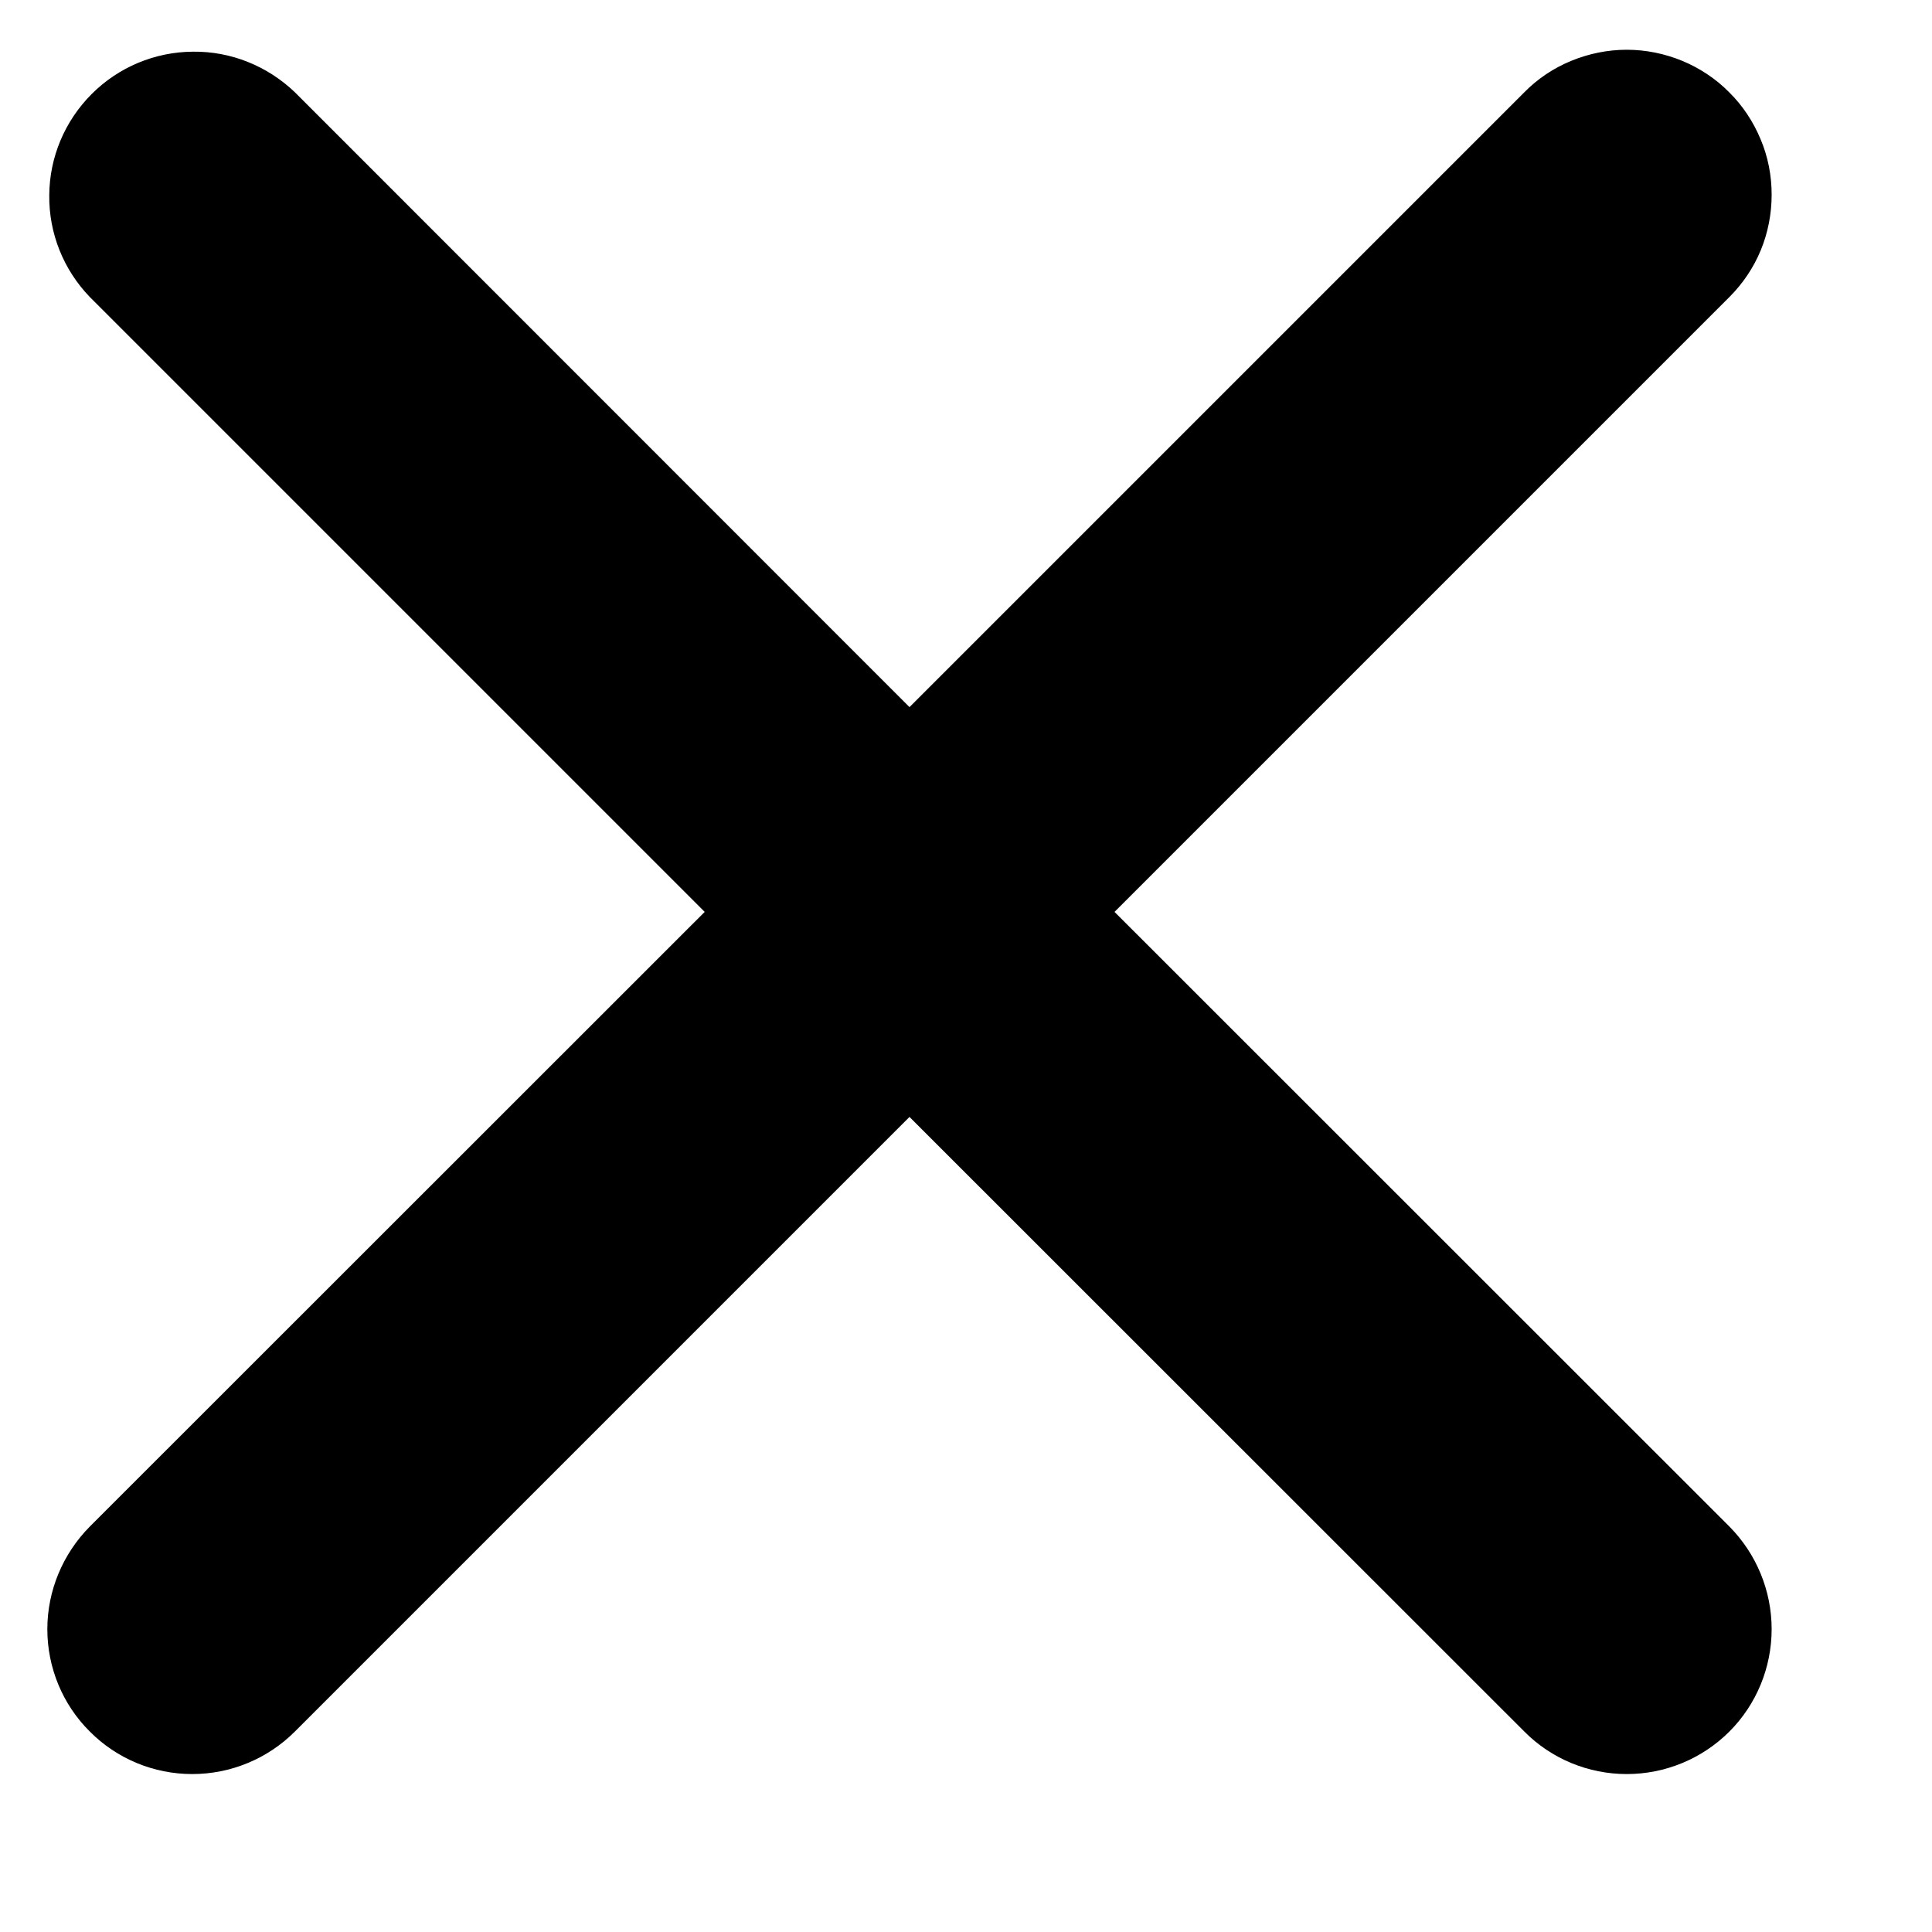
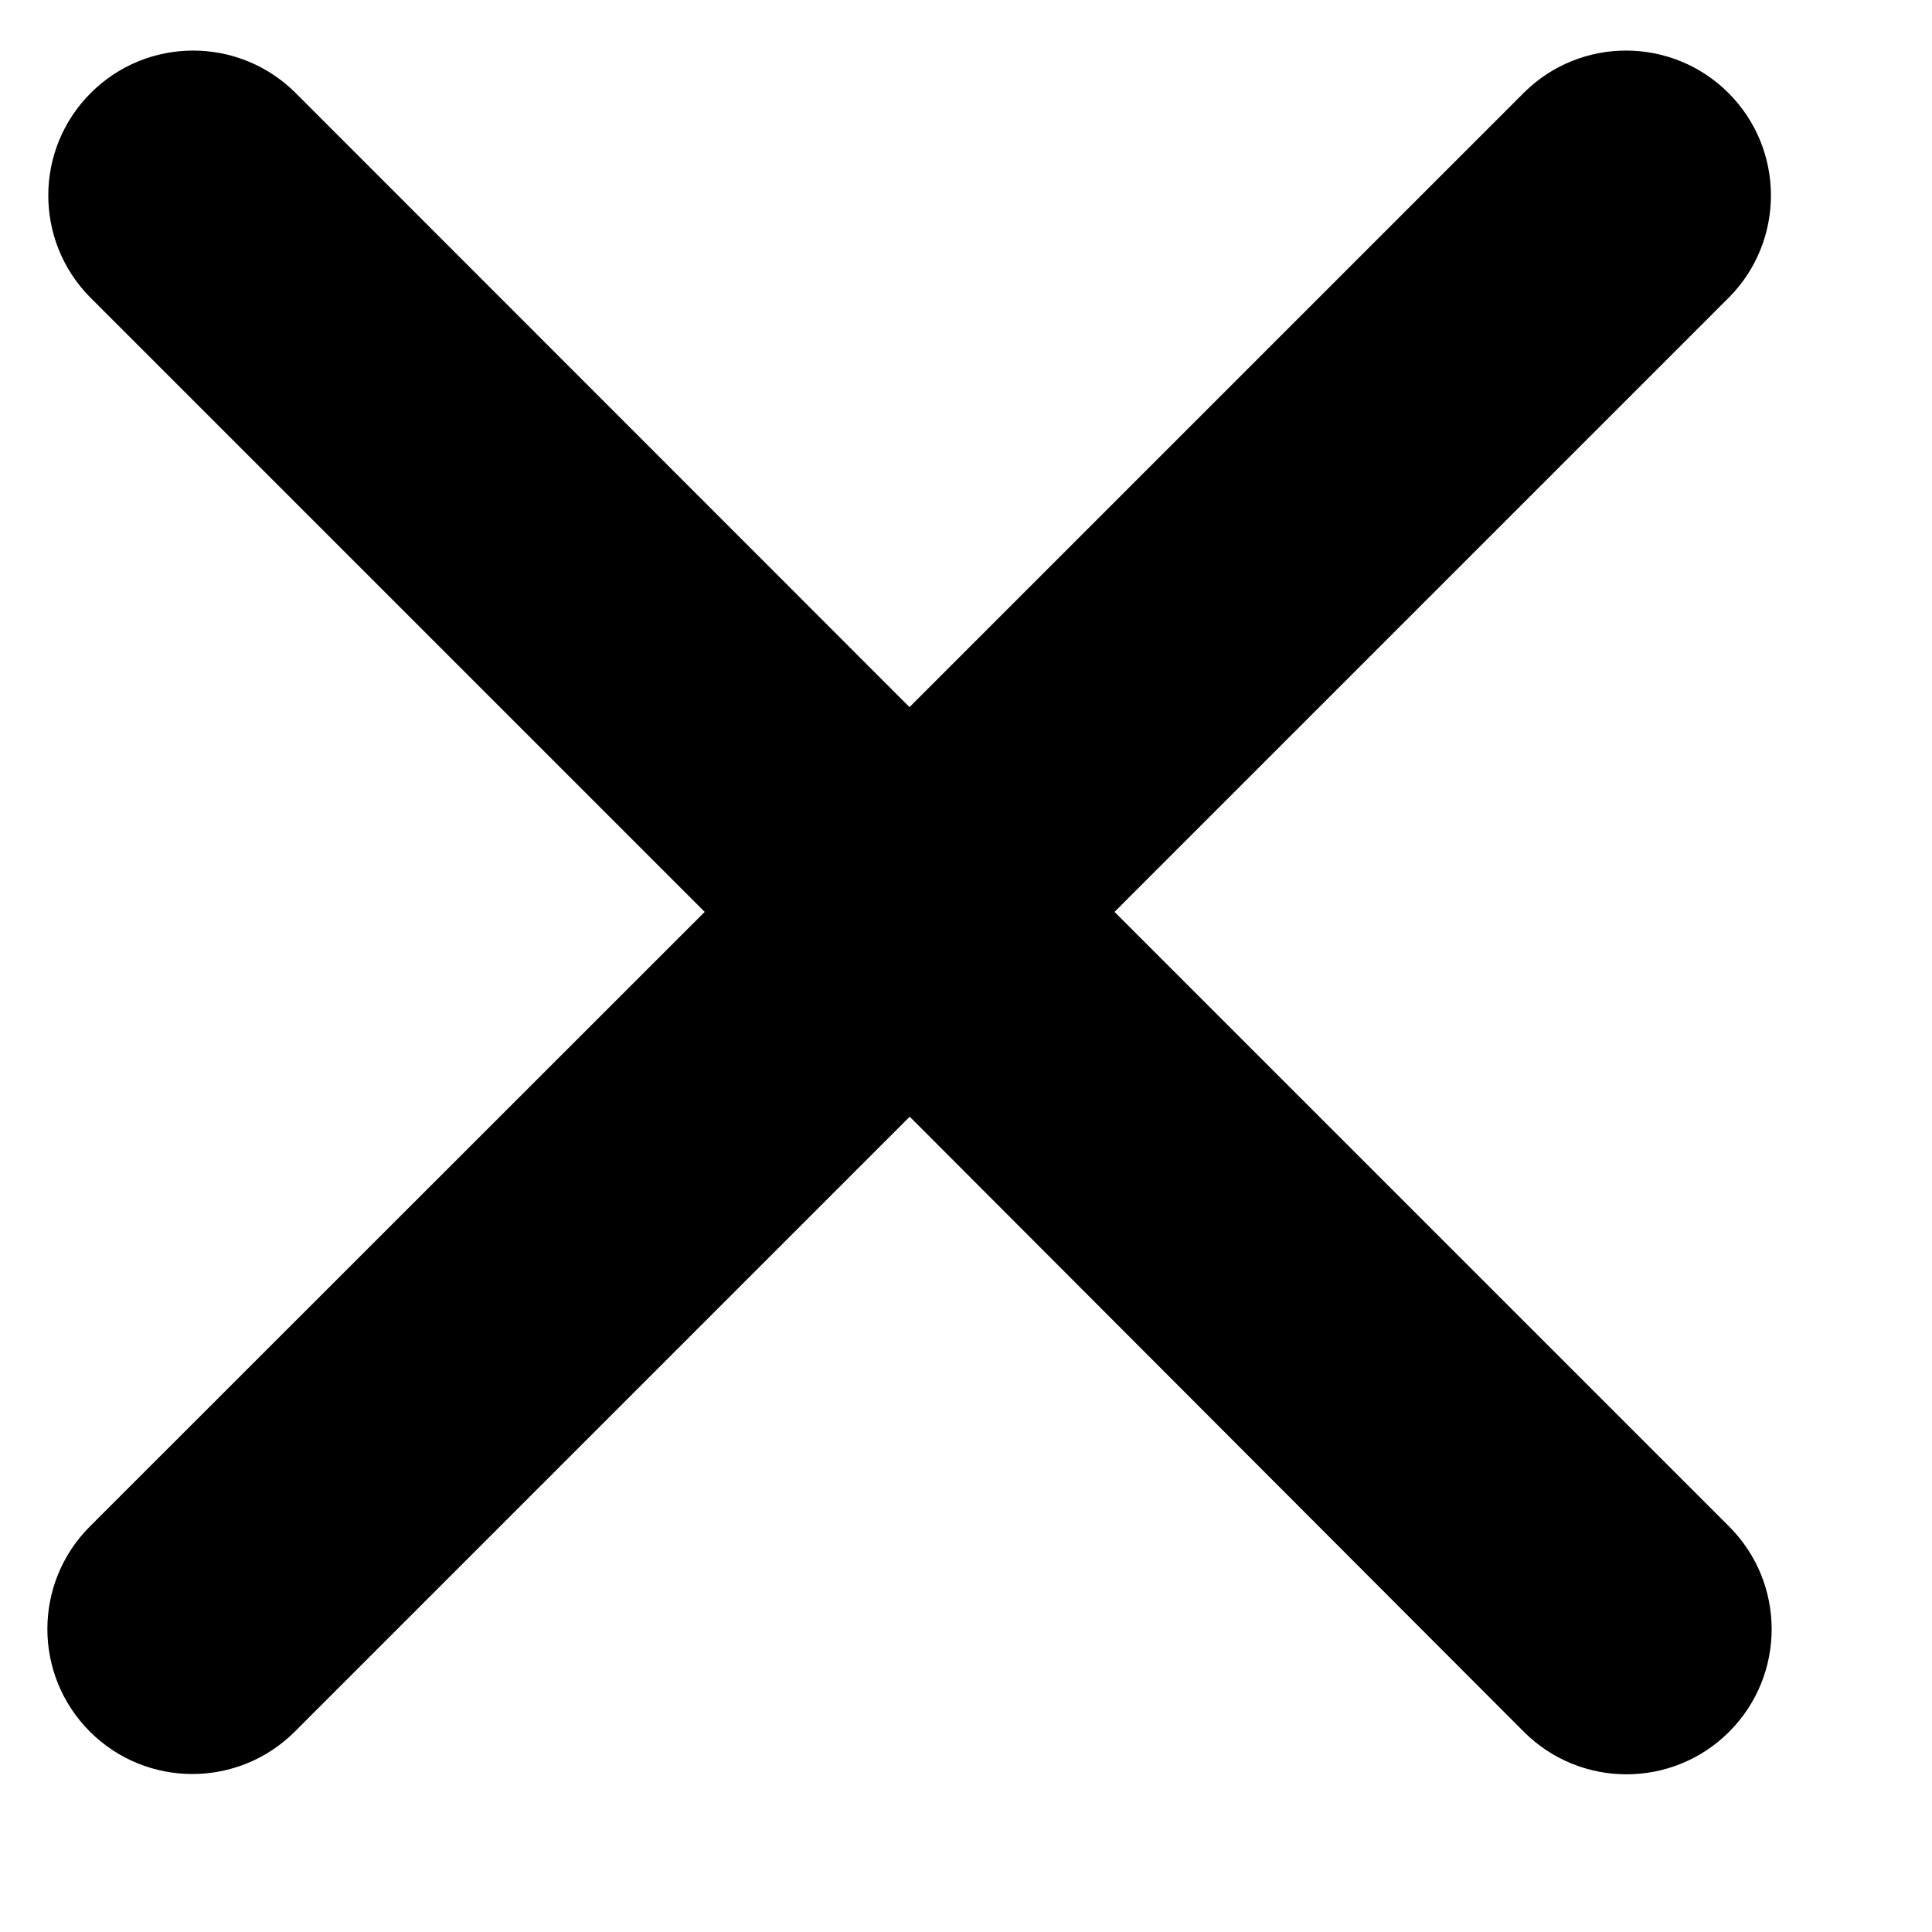
<svg xmlns="http://www.w3.org/2000/svg" viewBox="0 0 8 8">
-   <path d="M4.615 3.776L7.161 6.321C7.273 6.434 7.336 6.587 7.336 6.746C7.336 6.905 7.273 7.058 7.161 7.17C7.048 7.283 6.895 7.346 6.736 7.346C6.577 7.346 6.424 7.283 6.312 7.17L3.766 4.625L1.221 7.17C1.108 7.283 0.955 7.346 0.796 7.346C0.637 7.346 0.484 7.283 0.372 7.17C0.259 7.058 0.196 6.905 0.196 6.746C0.196 6.587 0.26 6.434 0.372 6.321L2.918 3.776L0.372 1.23C0.263 1.117 0.202 0.966 0.204 0.808C0.205 0.651 0.268 0.501 0.38 0.389C0.491 0.278 0.641 0.215 0.799 0.214C0.956 0.212 1.107 0.273 1.221 0.382L3.766 2.928L6.312 0.382C6.367 0.326 6.433 0.282 6.506 0.252C6.579 0.222 6.657 0.206 6.736 0.206C6.815 0.206 6.893 0.222 6.966 0.252C7.038 0.282 7.105 0.326 7.16 0.382C7.216 0.437 7.26 0.504 7.29 0.576C7.321 0.649 7.336 0.727 7.336 0.806C7.336 0.885 7.321 0.963 7.291 1.036C7.261 1.109 7.216 1.175 7.161 1.23L4.615 3.776Z" />
+   <path d="M4.615 3.776 7.16 6.321a.6.6 0 1 1-.85.85L3.767 4.624 1.221 7.17a.6.6 0 1 1-.849-.849l2.546-2.545L.372 1.23a.6.6 0 0 1 .849-.848l2.545 2.546L6.312.382a.6.6 0 0 1 .849.848z" />
</svg>
